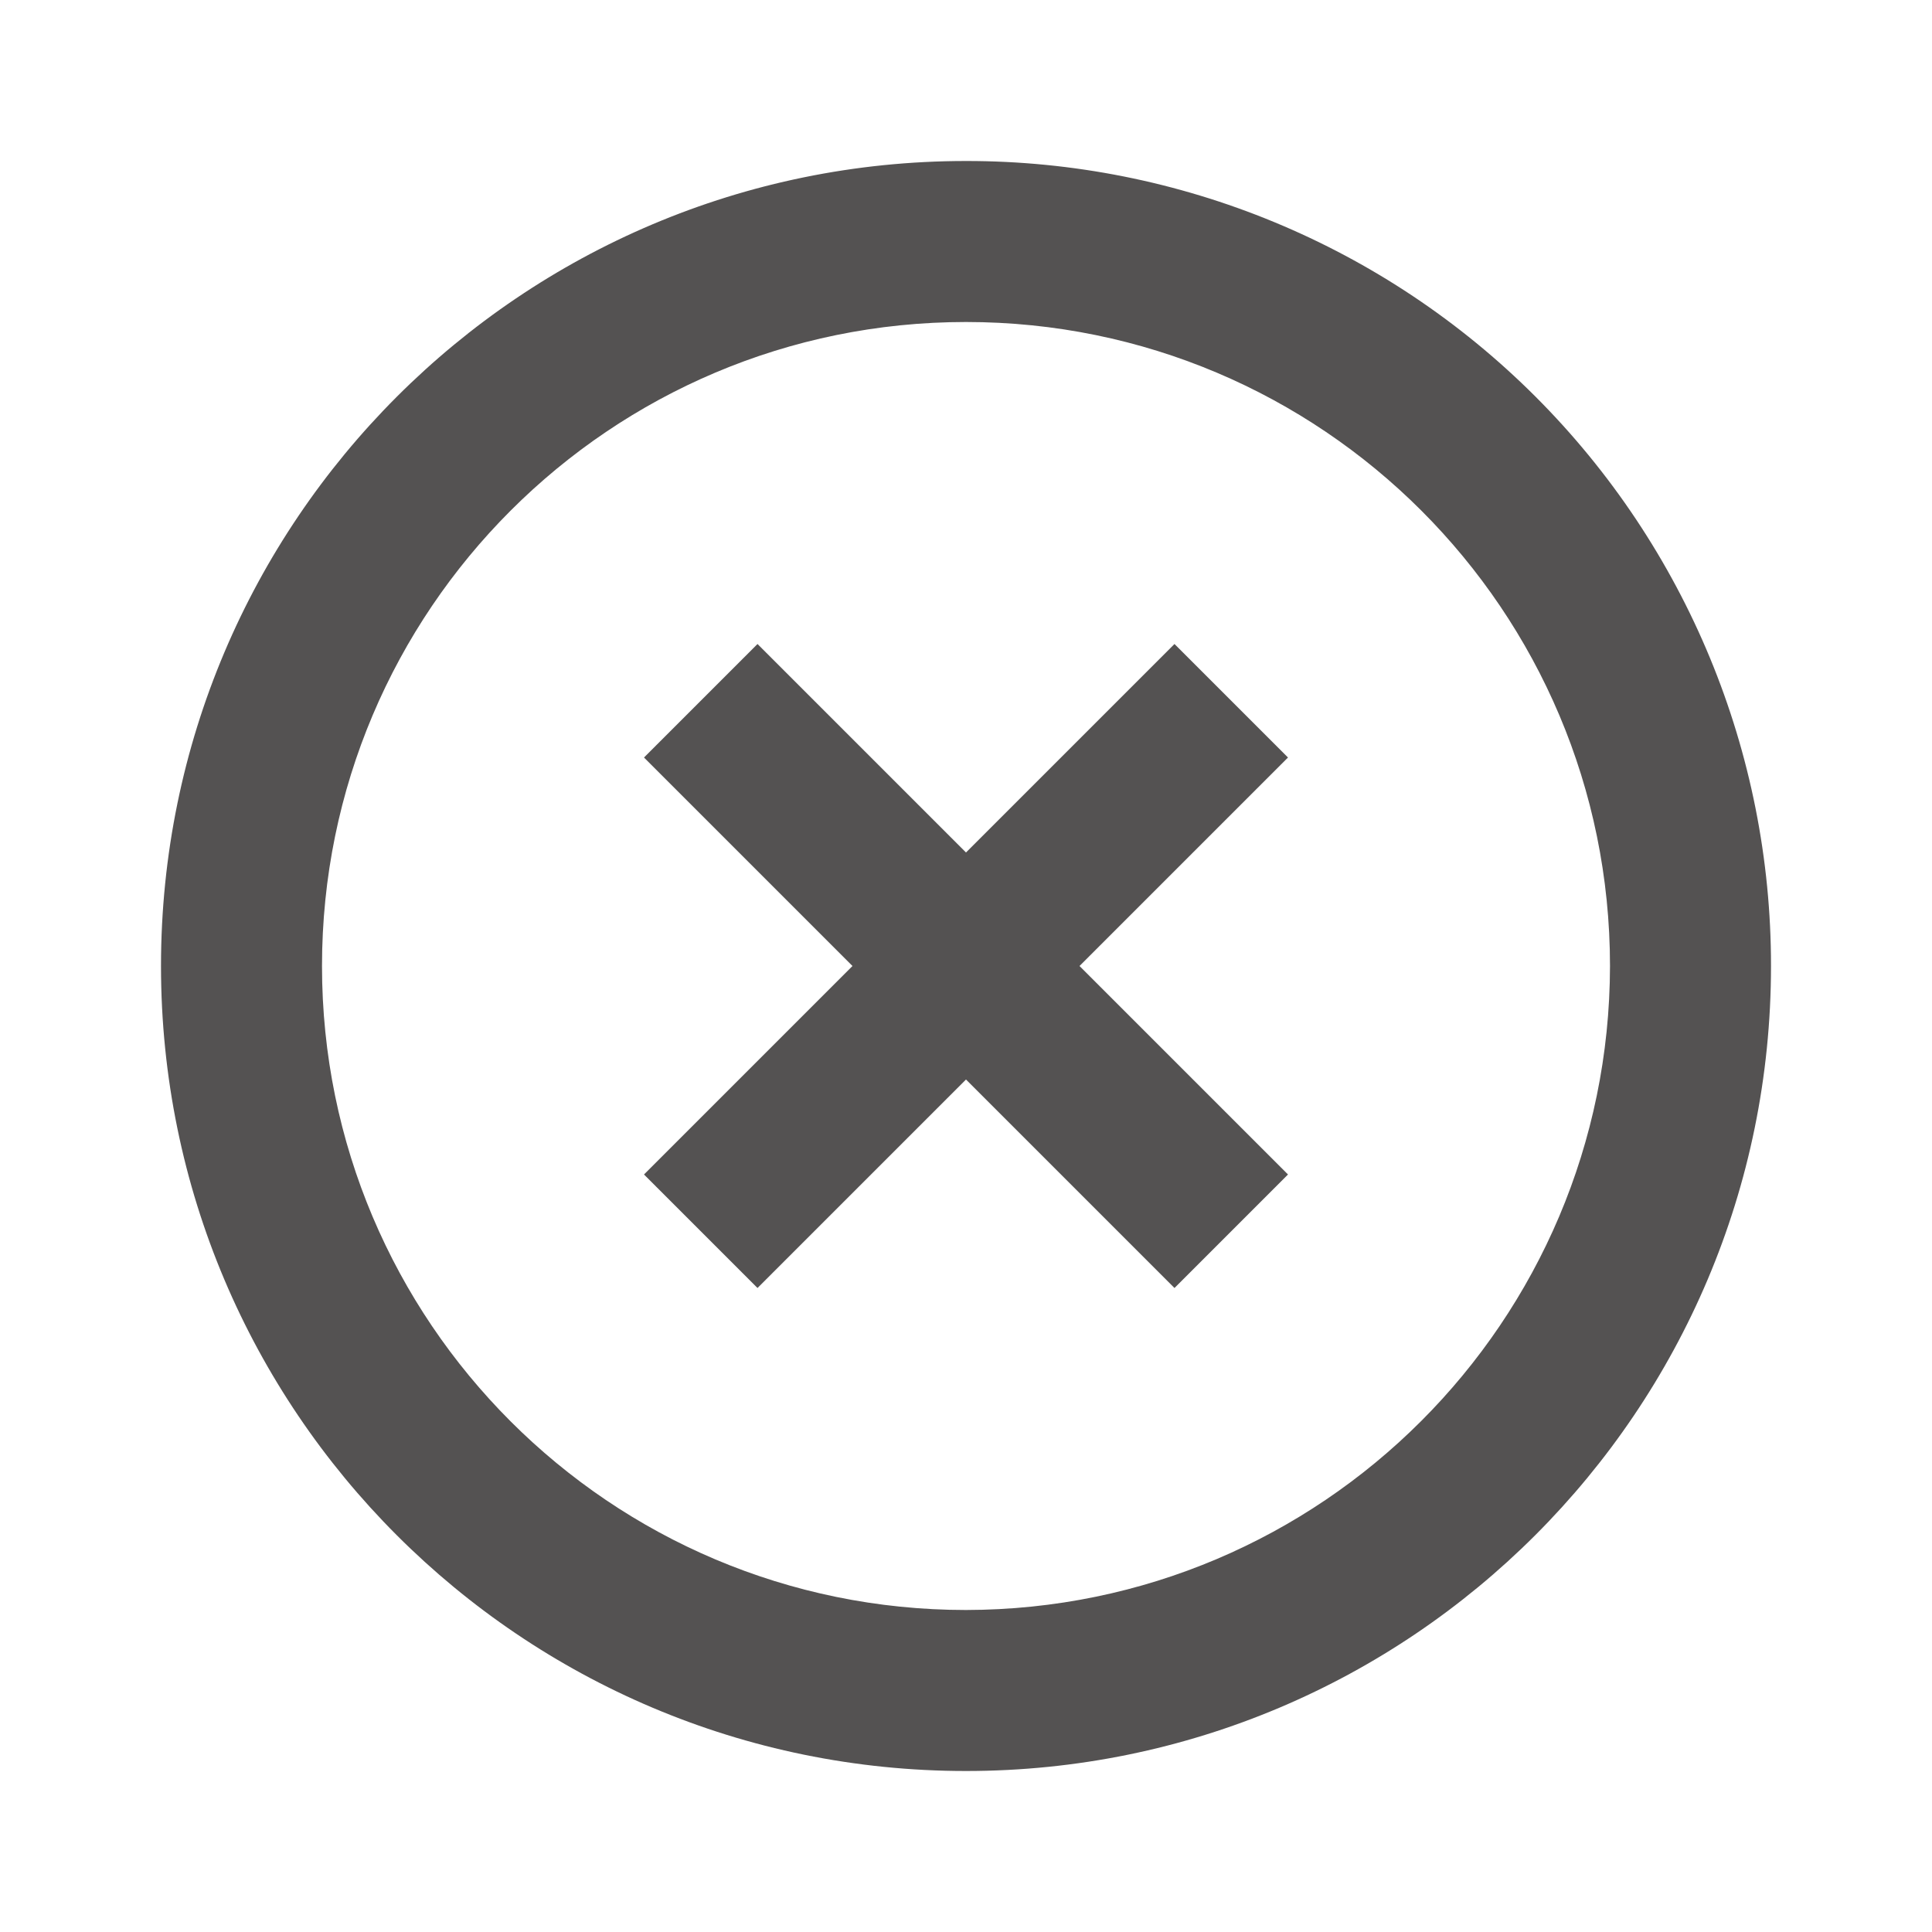
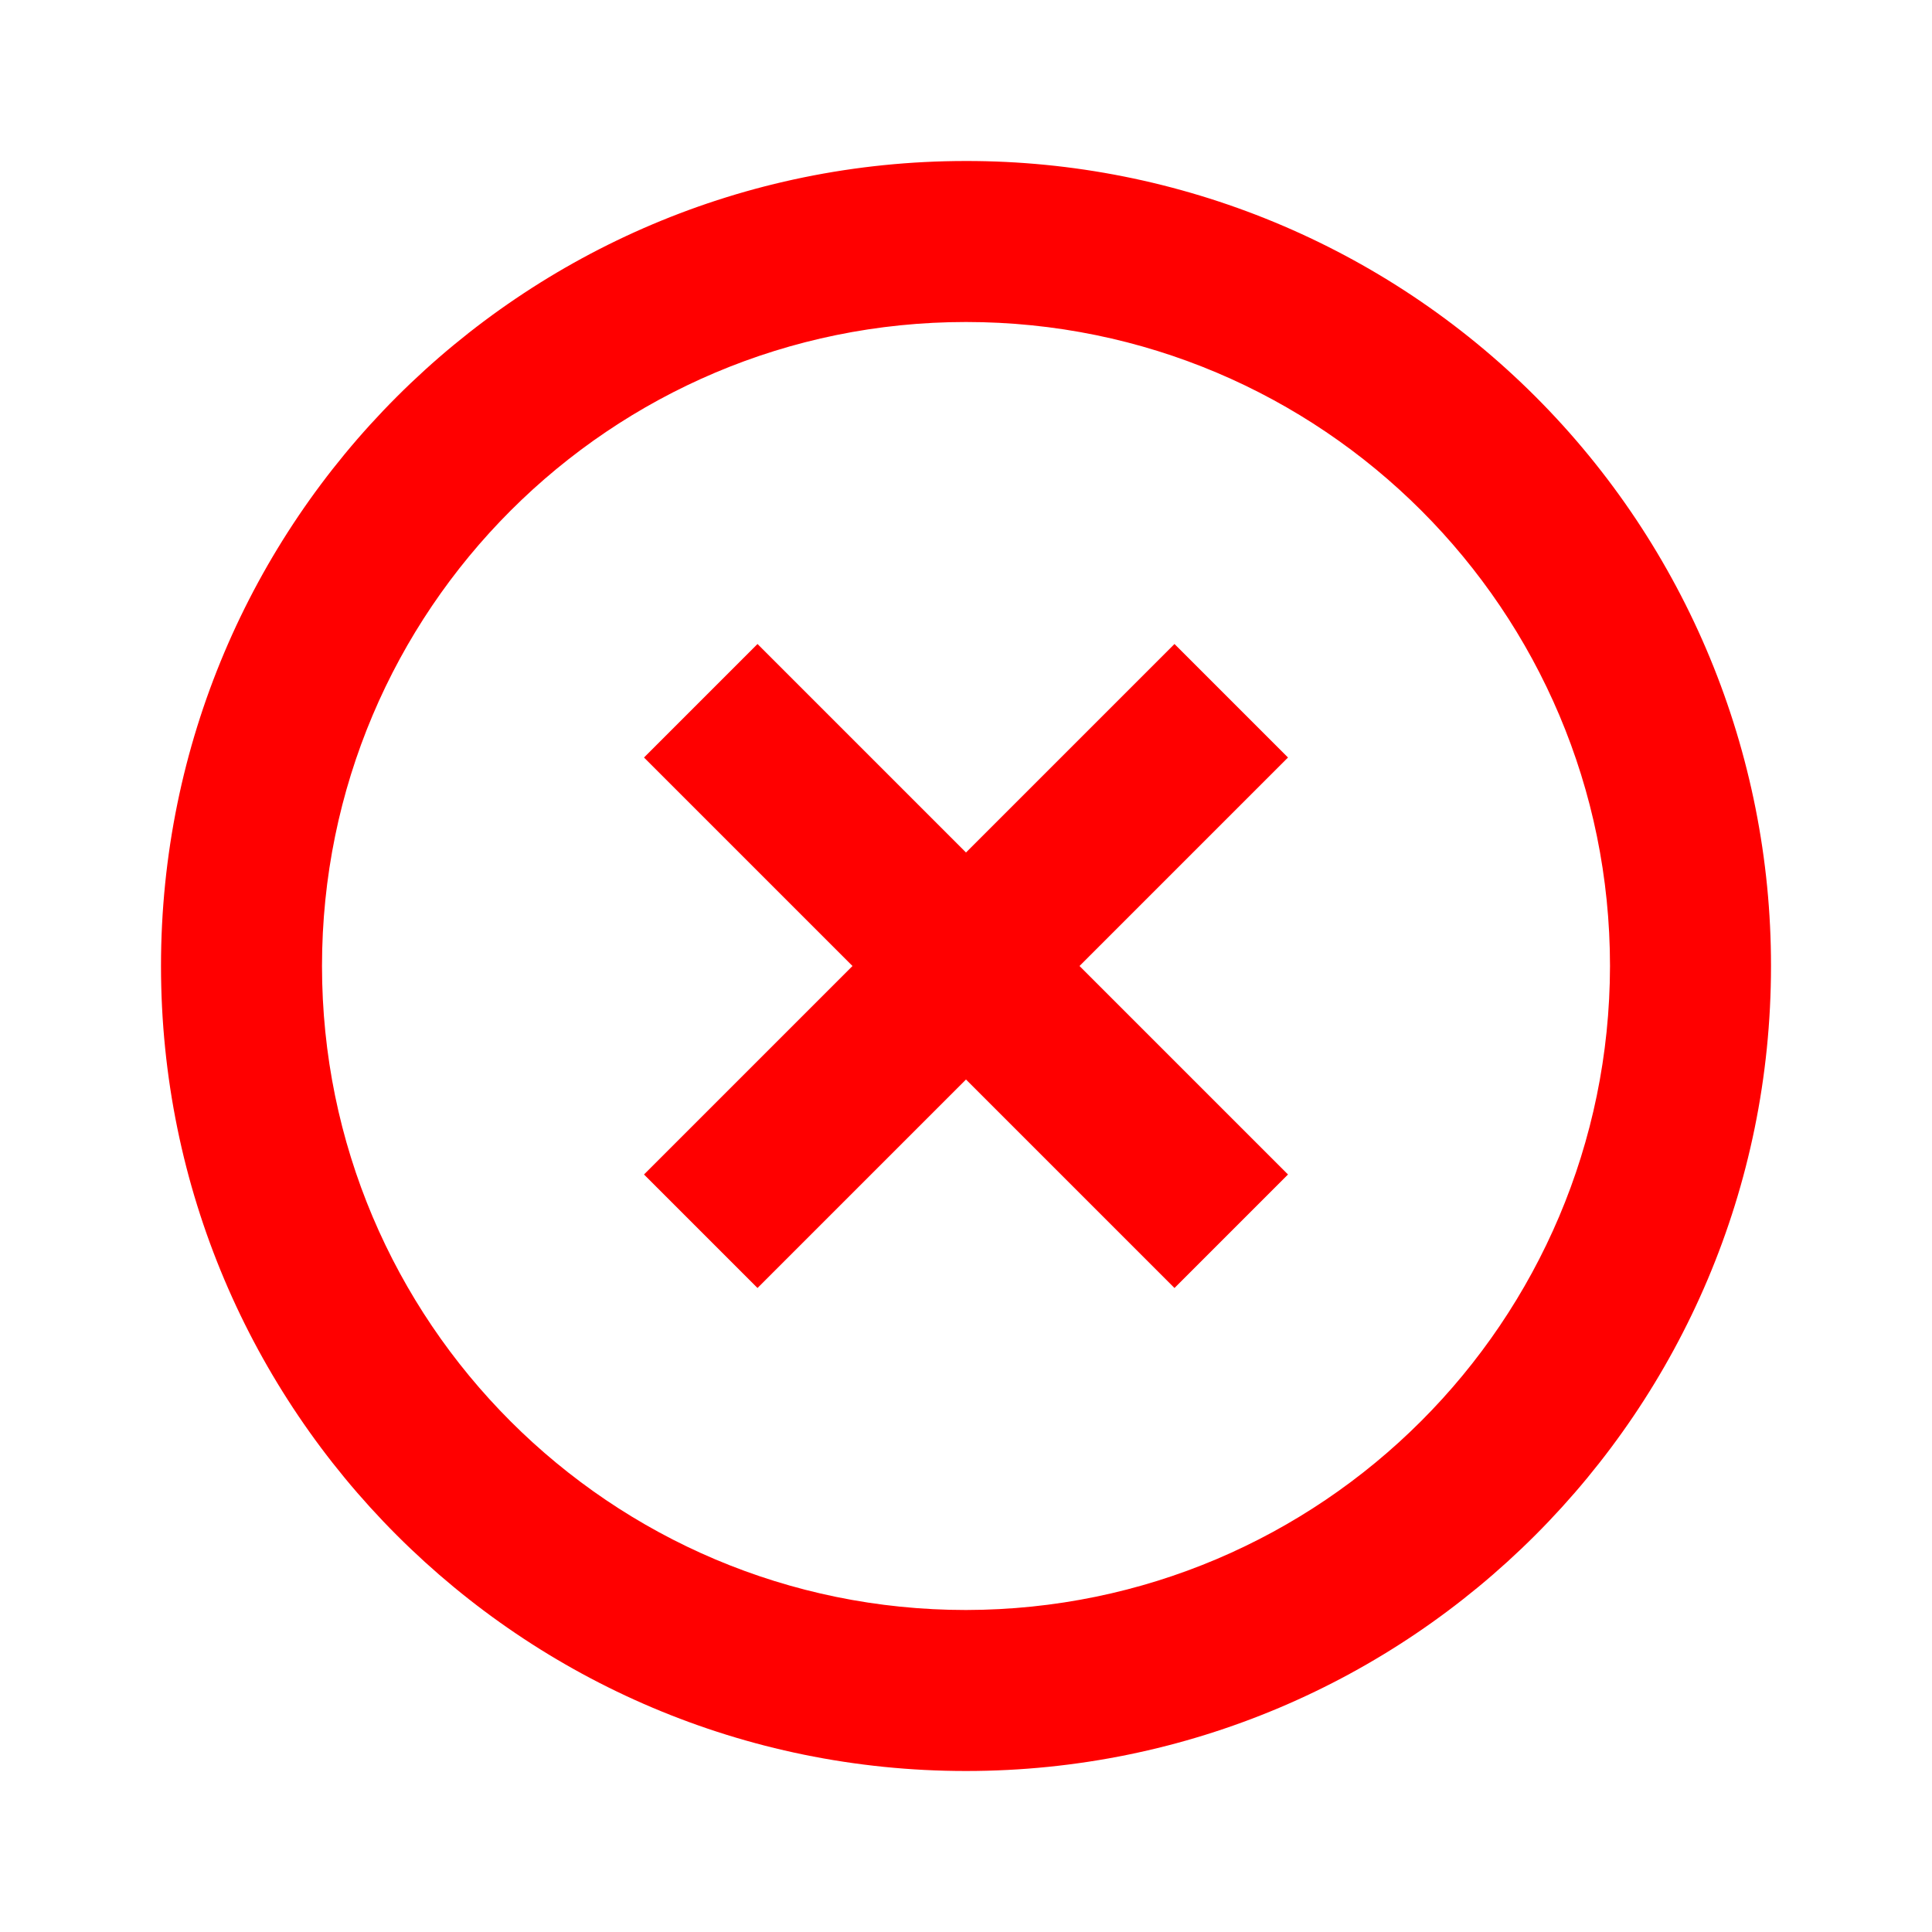
<svg xmlns="http://www.w3.org/2000/svg" id="baseline-highlight_off-24px" width="24" height="24" viewBox="0 0 24 24">
  <path id="Path_300" data-name="Path 300" d="M0,0H24V24H0Z" fill="none" />
-   <path id="Path_301" data-name="Path 301" d="M14.59,8,12,10.59,9.41,8,8,9.41,10.59,12,8,14.59,9.41,16,12,13.41,14.59,16,16,14.59,13.41,12,16,9.41ZM12,2A10,10,0,1,0,22,12,9.991,9.991,0,0,0,12,2Zm0,18a8,8,0,1,1,8-8A8.011,8.011,0,0,1,12,20Z" fill="#545252" />
+   <path id="Path_301" data-name="Path 301" d="M14.59,8,12,10.59,9.41,8,8,9.41,10.59,12,8,14.59,9.41,16,12,13.41,14.59,16,16,14.59,13.41,12,16,9.41ZM12,2A10,10,0,1,0,22,12,9.991,9.991,0,0,0,12,2Zm0,18a8,8,0,1,1,8-8A8.011,8.011,0,0,1,12,20Z" fill="red" />
</svg>
